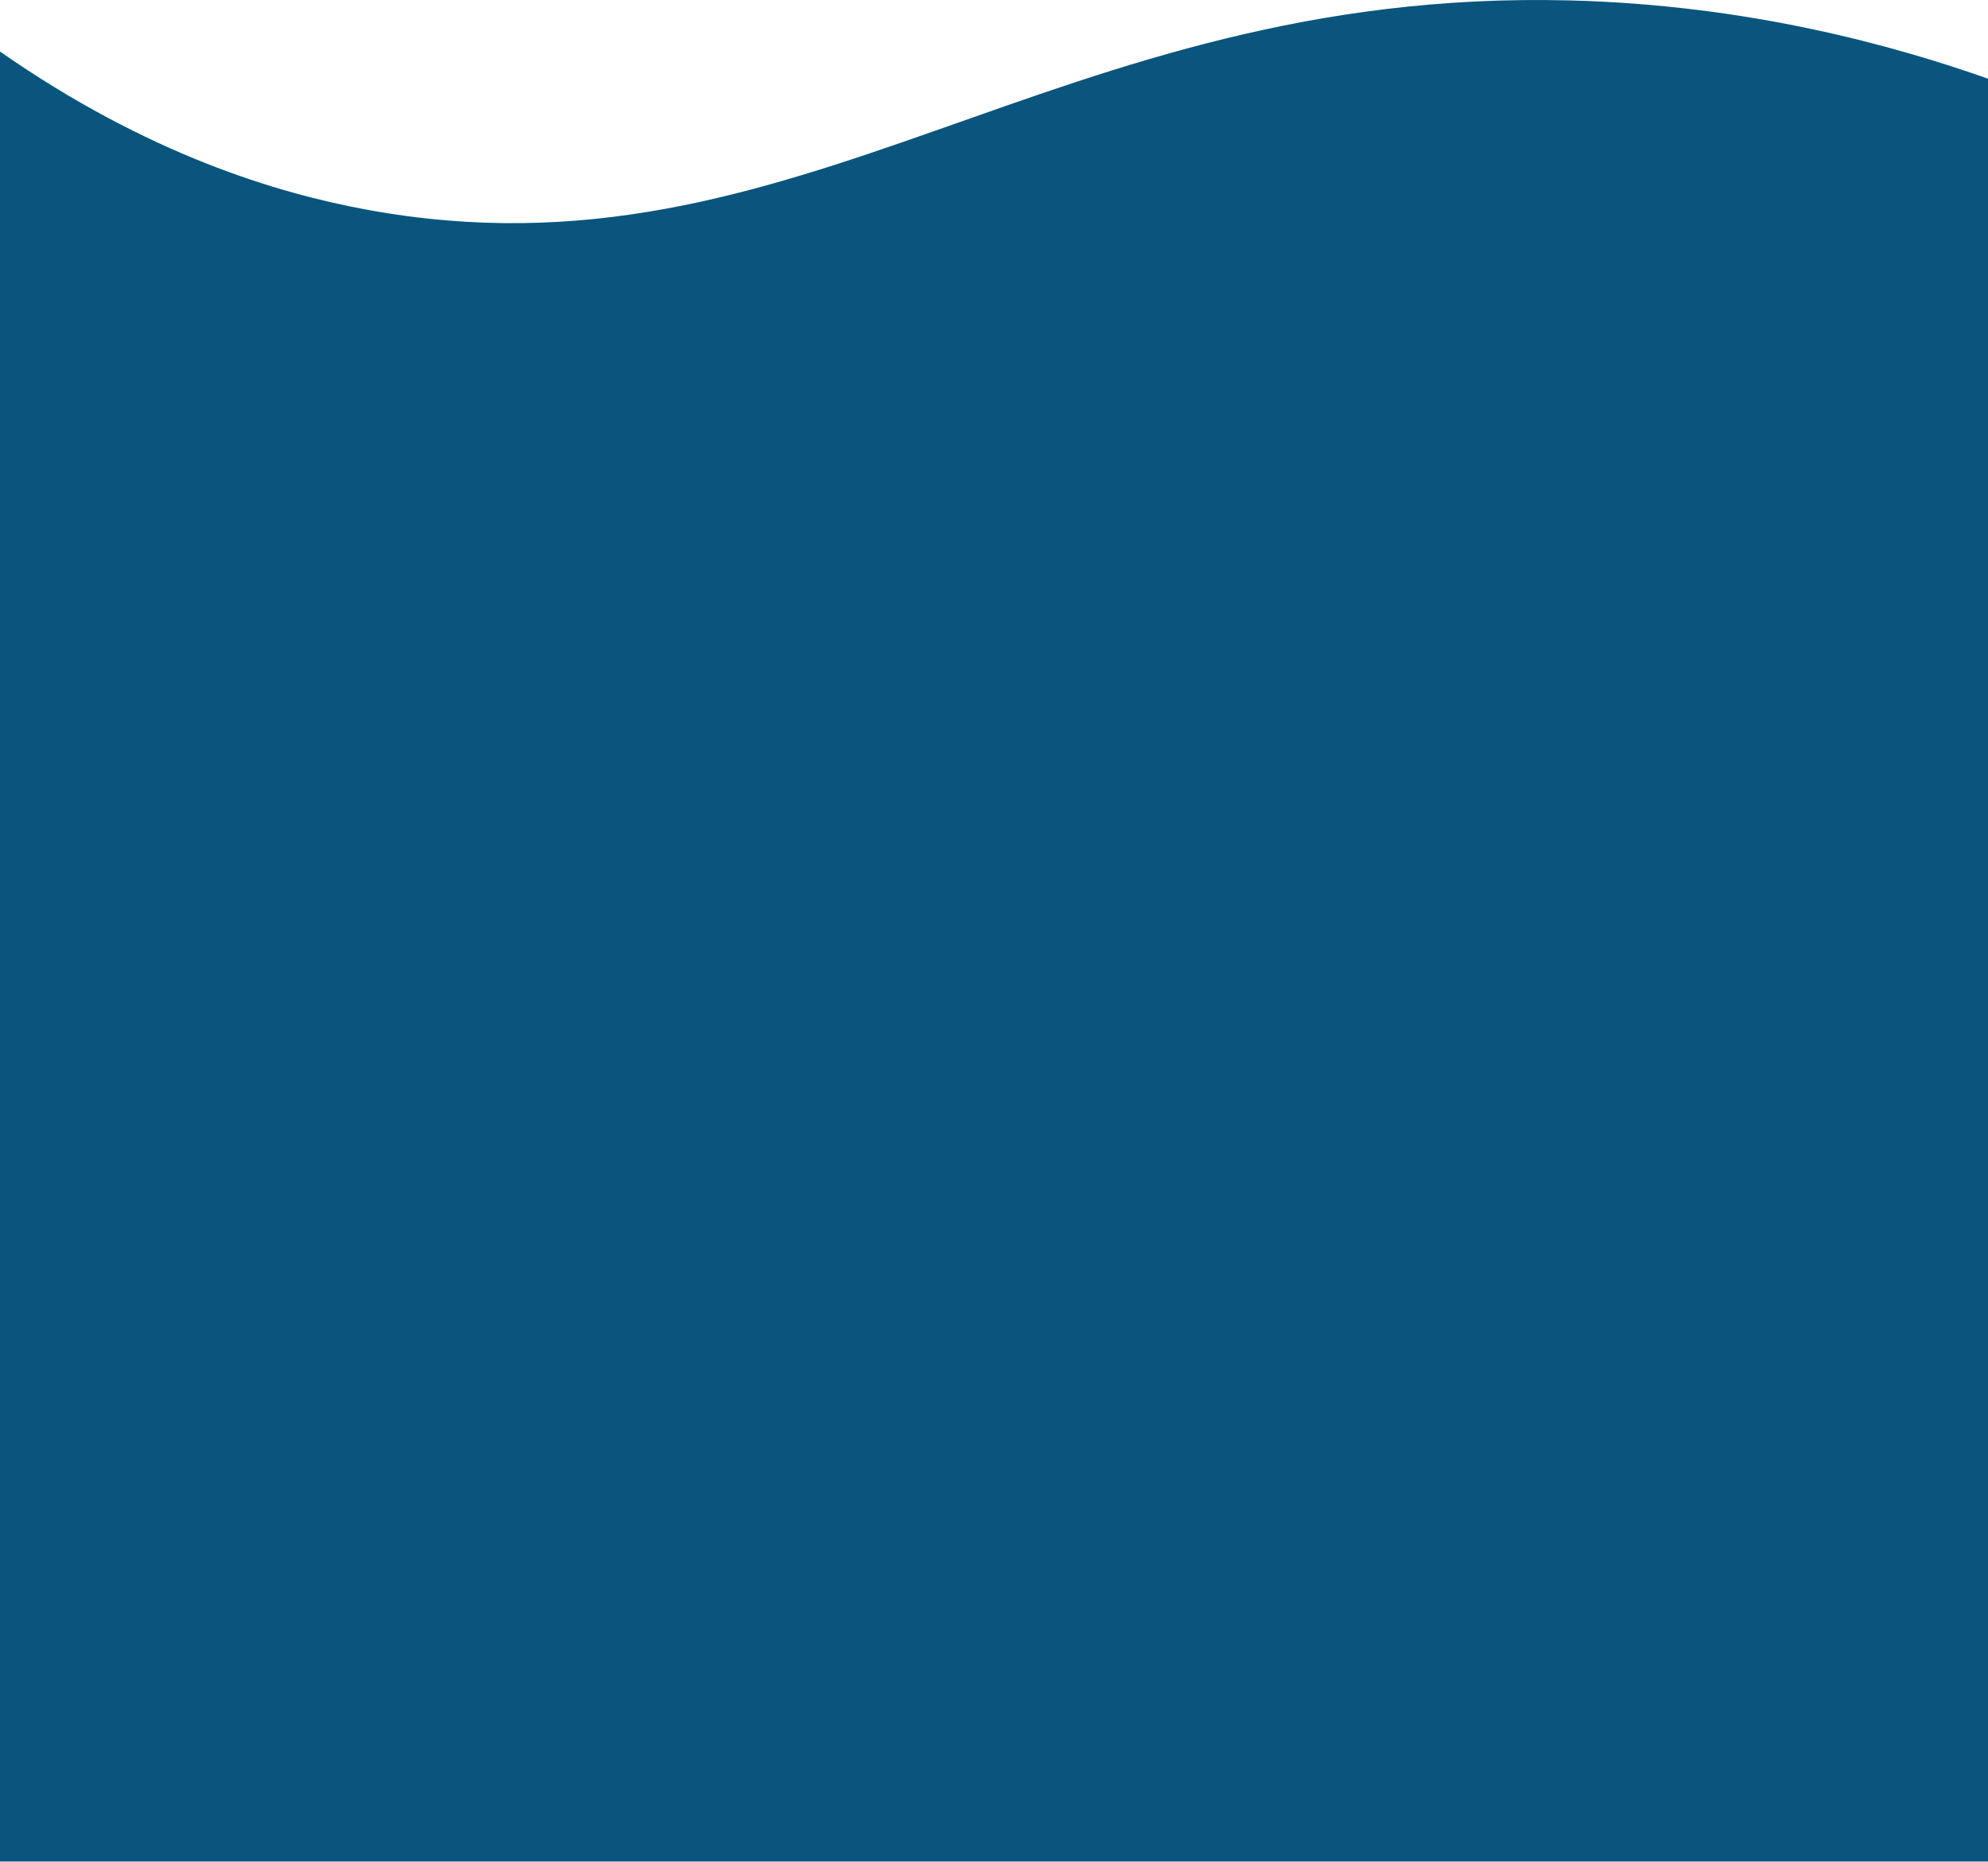
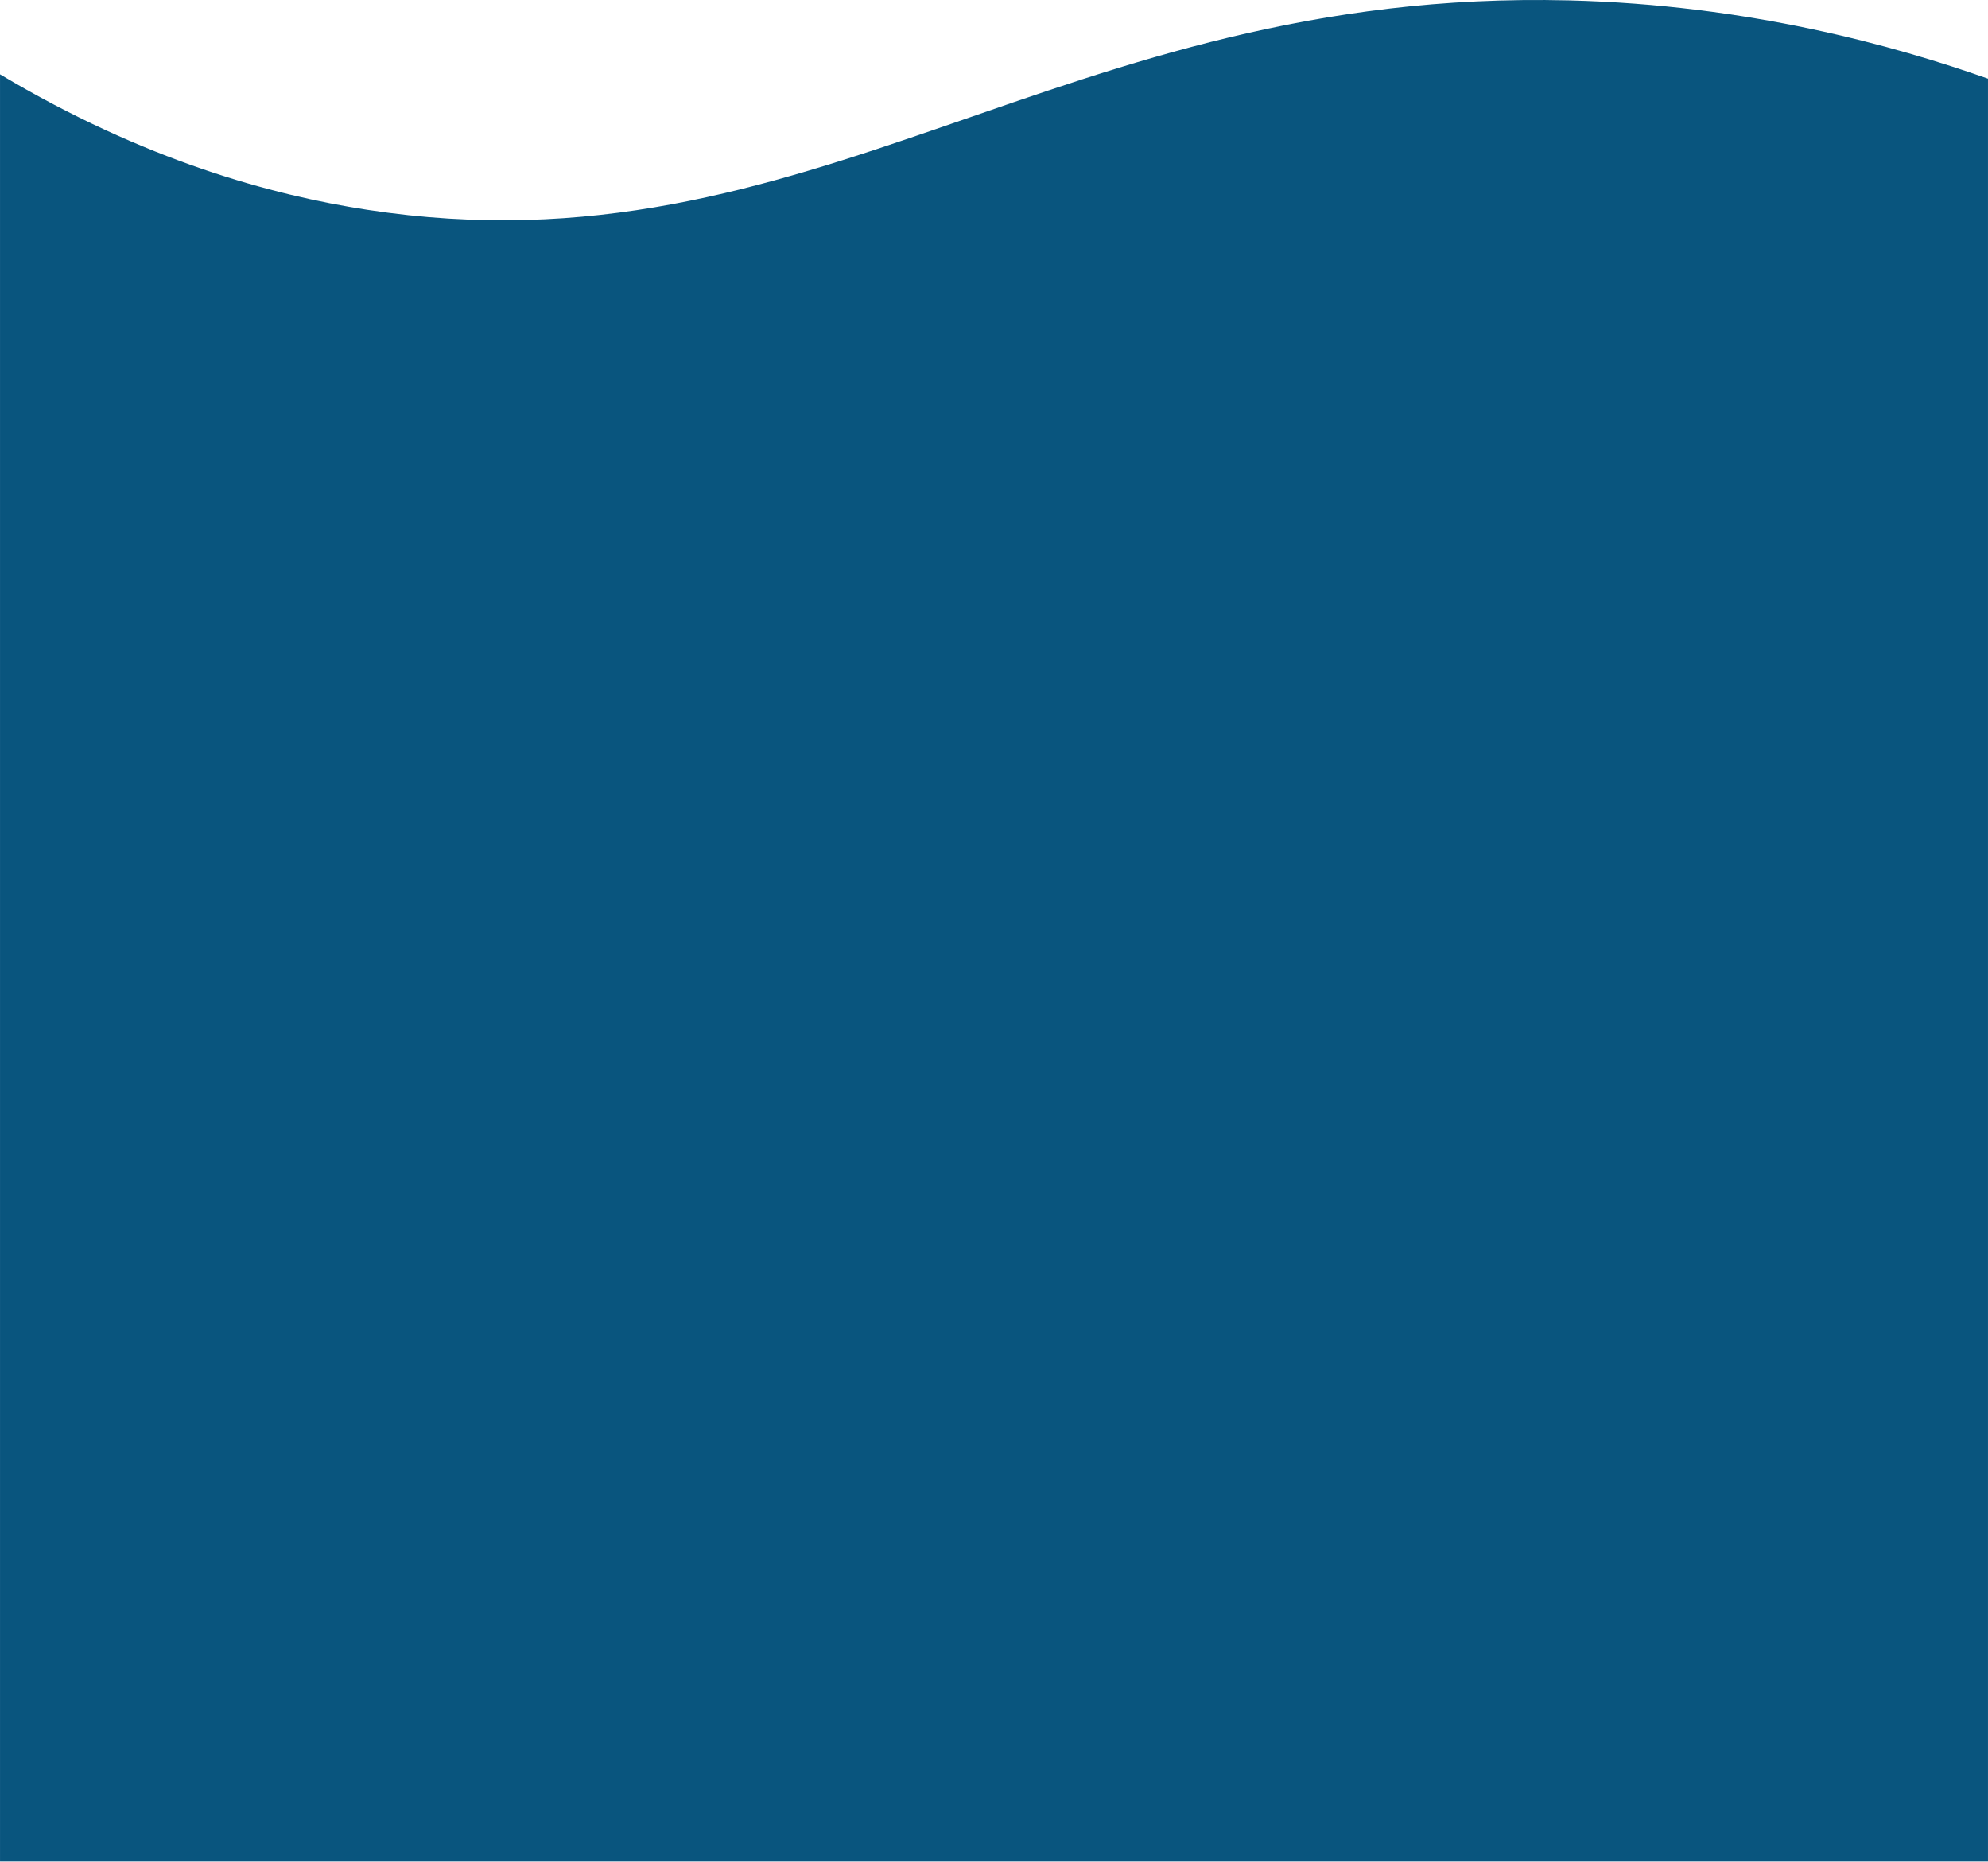
- <svg xmlns="http://www.w3.org/2000/svg" version="1.1" id="a" x="0px" y="0px" viewBox="0 0 500.003 468.085" style="enable-background:new 0 0 500.003 468.085;" xml:space="preserve">
-   <path style="fill:#09557E;" d="M0,468.084h500.003V19.781c-23.46-8.26-60.16-18.56-105.411-19.68  c-130.011-3.22-193.151,72.68-302.272,52.64c-22.5-4.14-55.1-13.85-92.321-39.78v455.113V468.084z" />
+ <svg xmlns="http://www.w3.org/2000/svg" id="a" width="176.39mm" height="165.13mm" viewBox="0 0 500 468.09">
+   <path d="M0,468.08h500V19.78C476.54,11.52,439.84,1.22,394.59.1,266.48-3.07,204.7,70.02,92.32,52.74c-23.95-3.68-55.95-12.36-92.32-34.05,0,149.8,0,299.6,0,449.39Z" style="fill:#09557e;" />
</svg>
